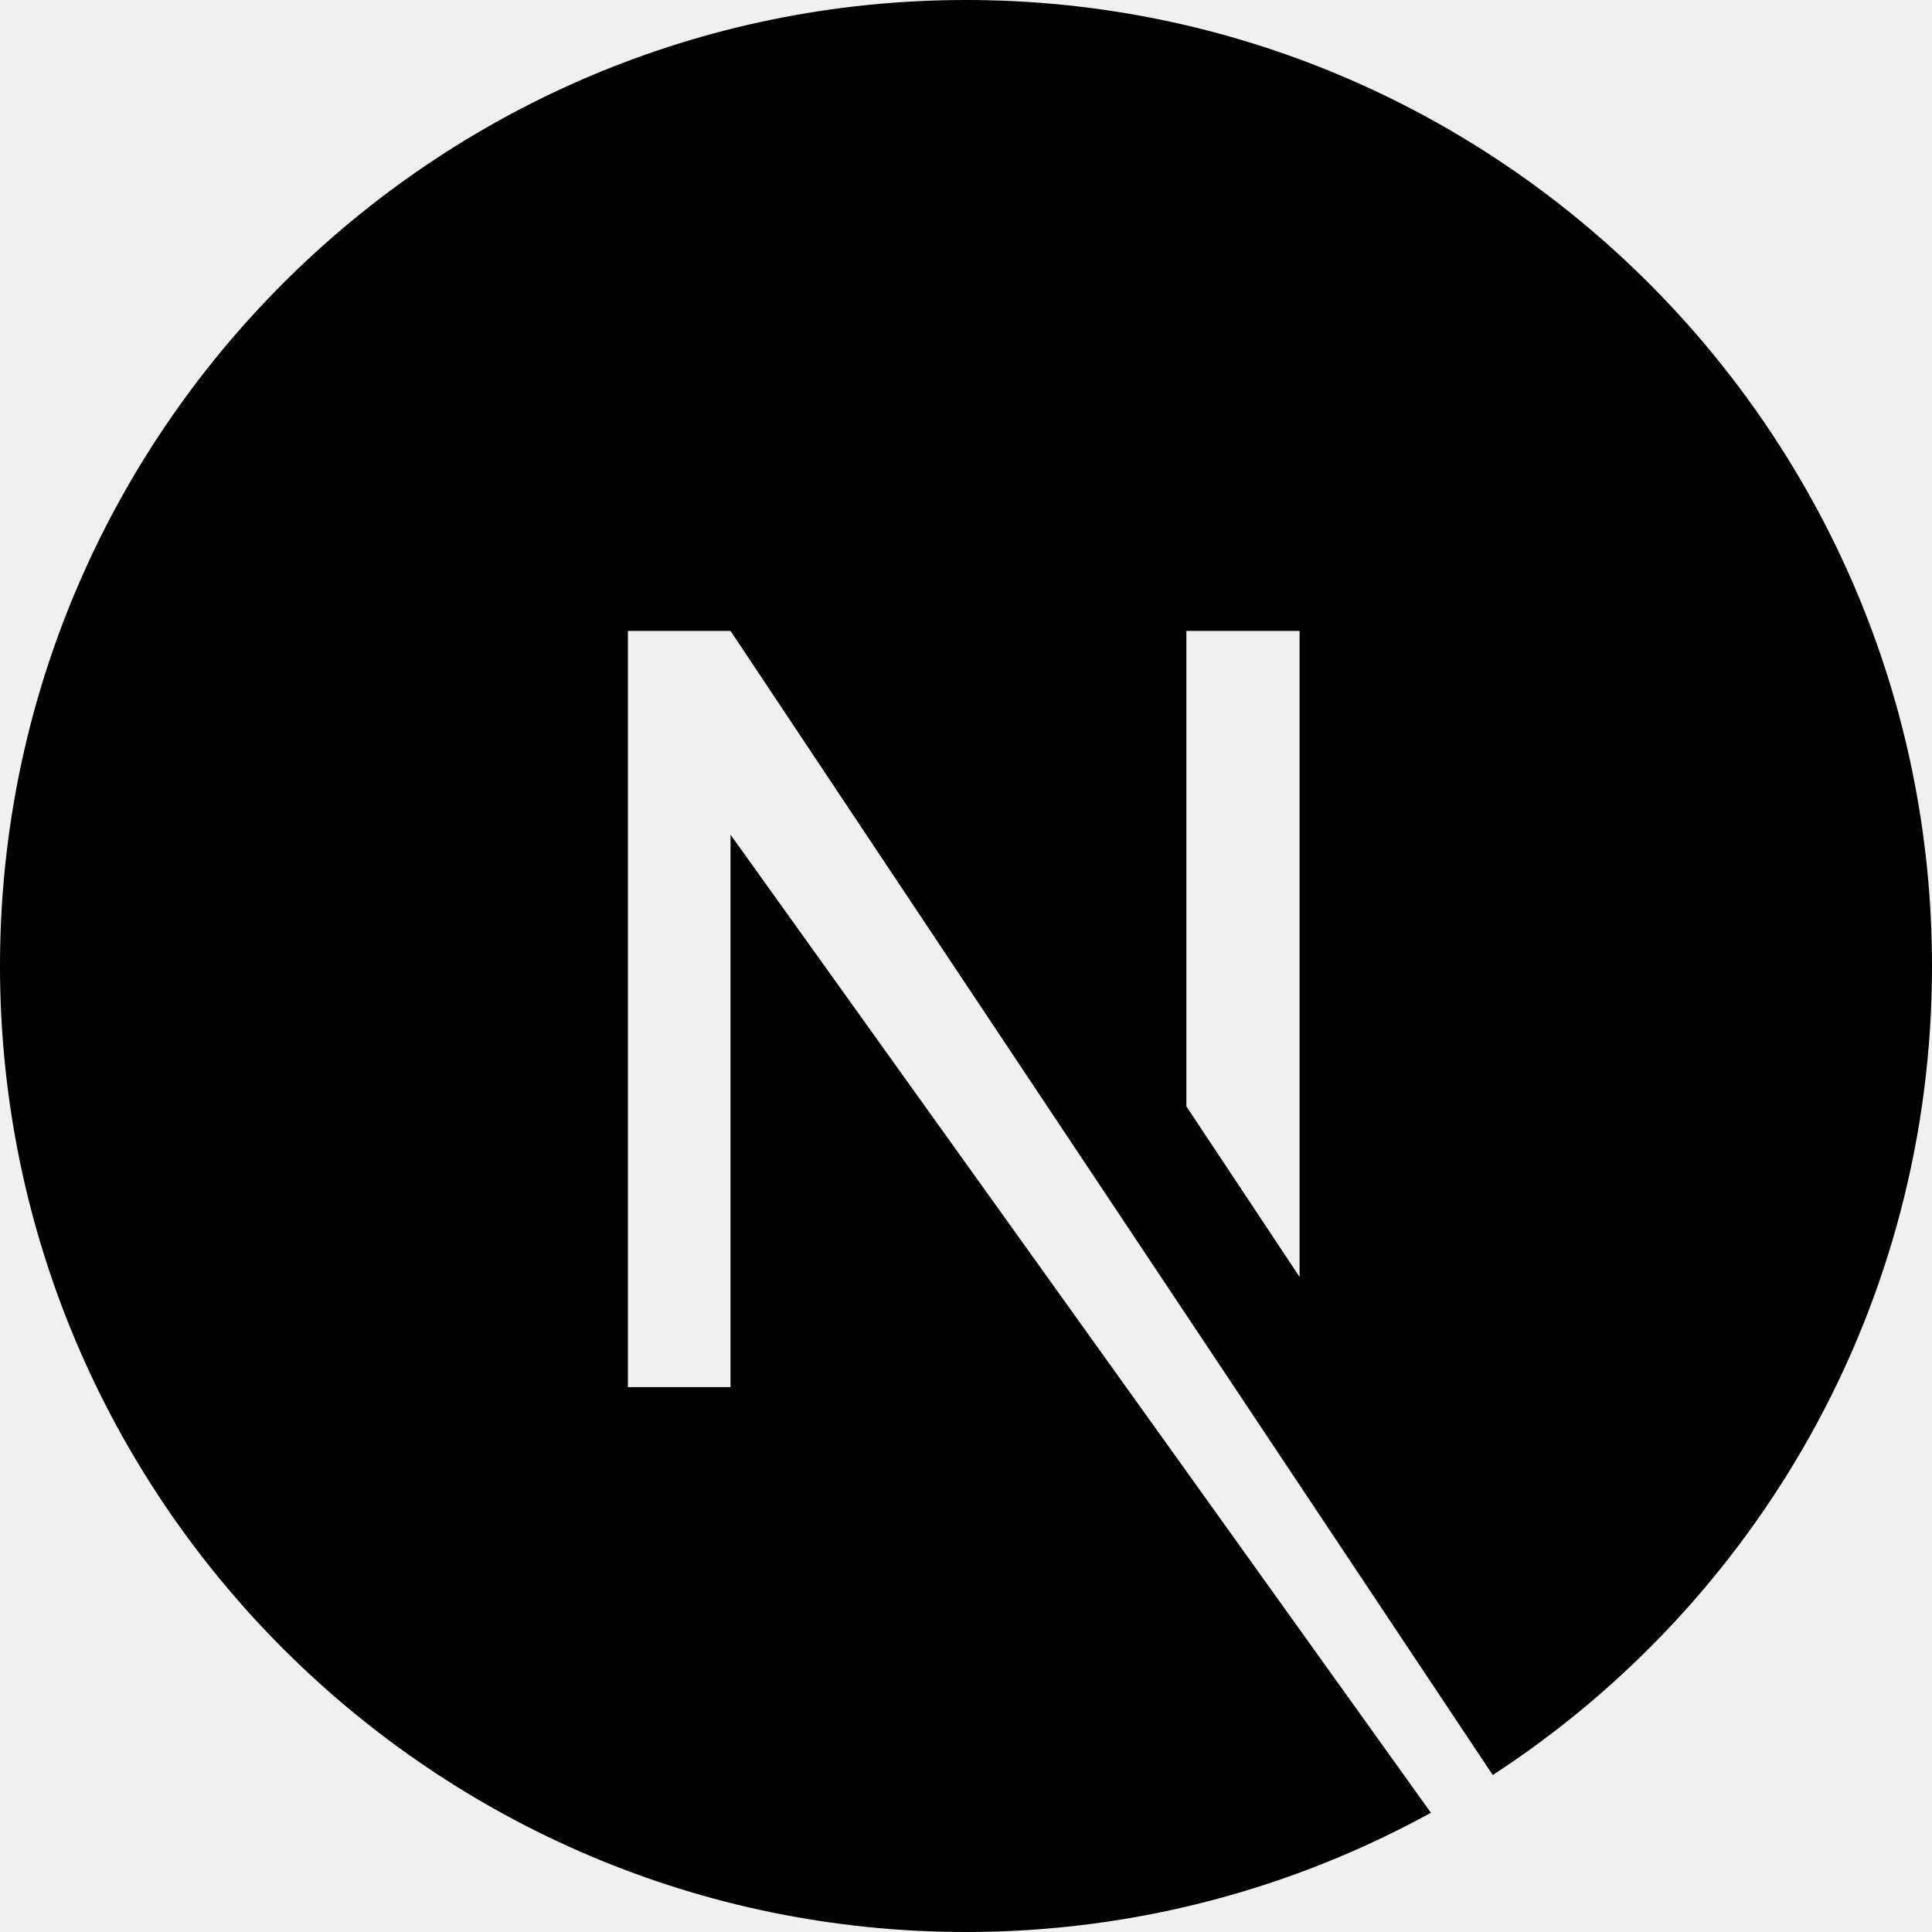
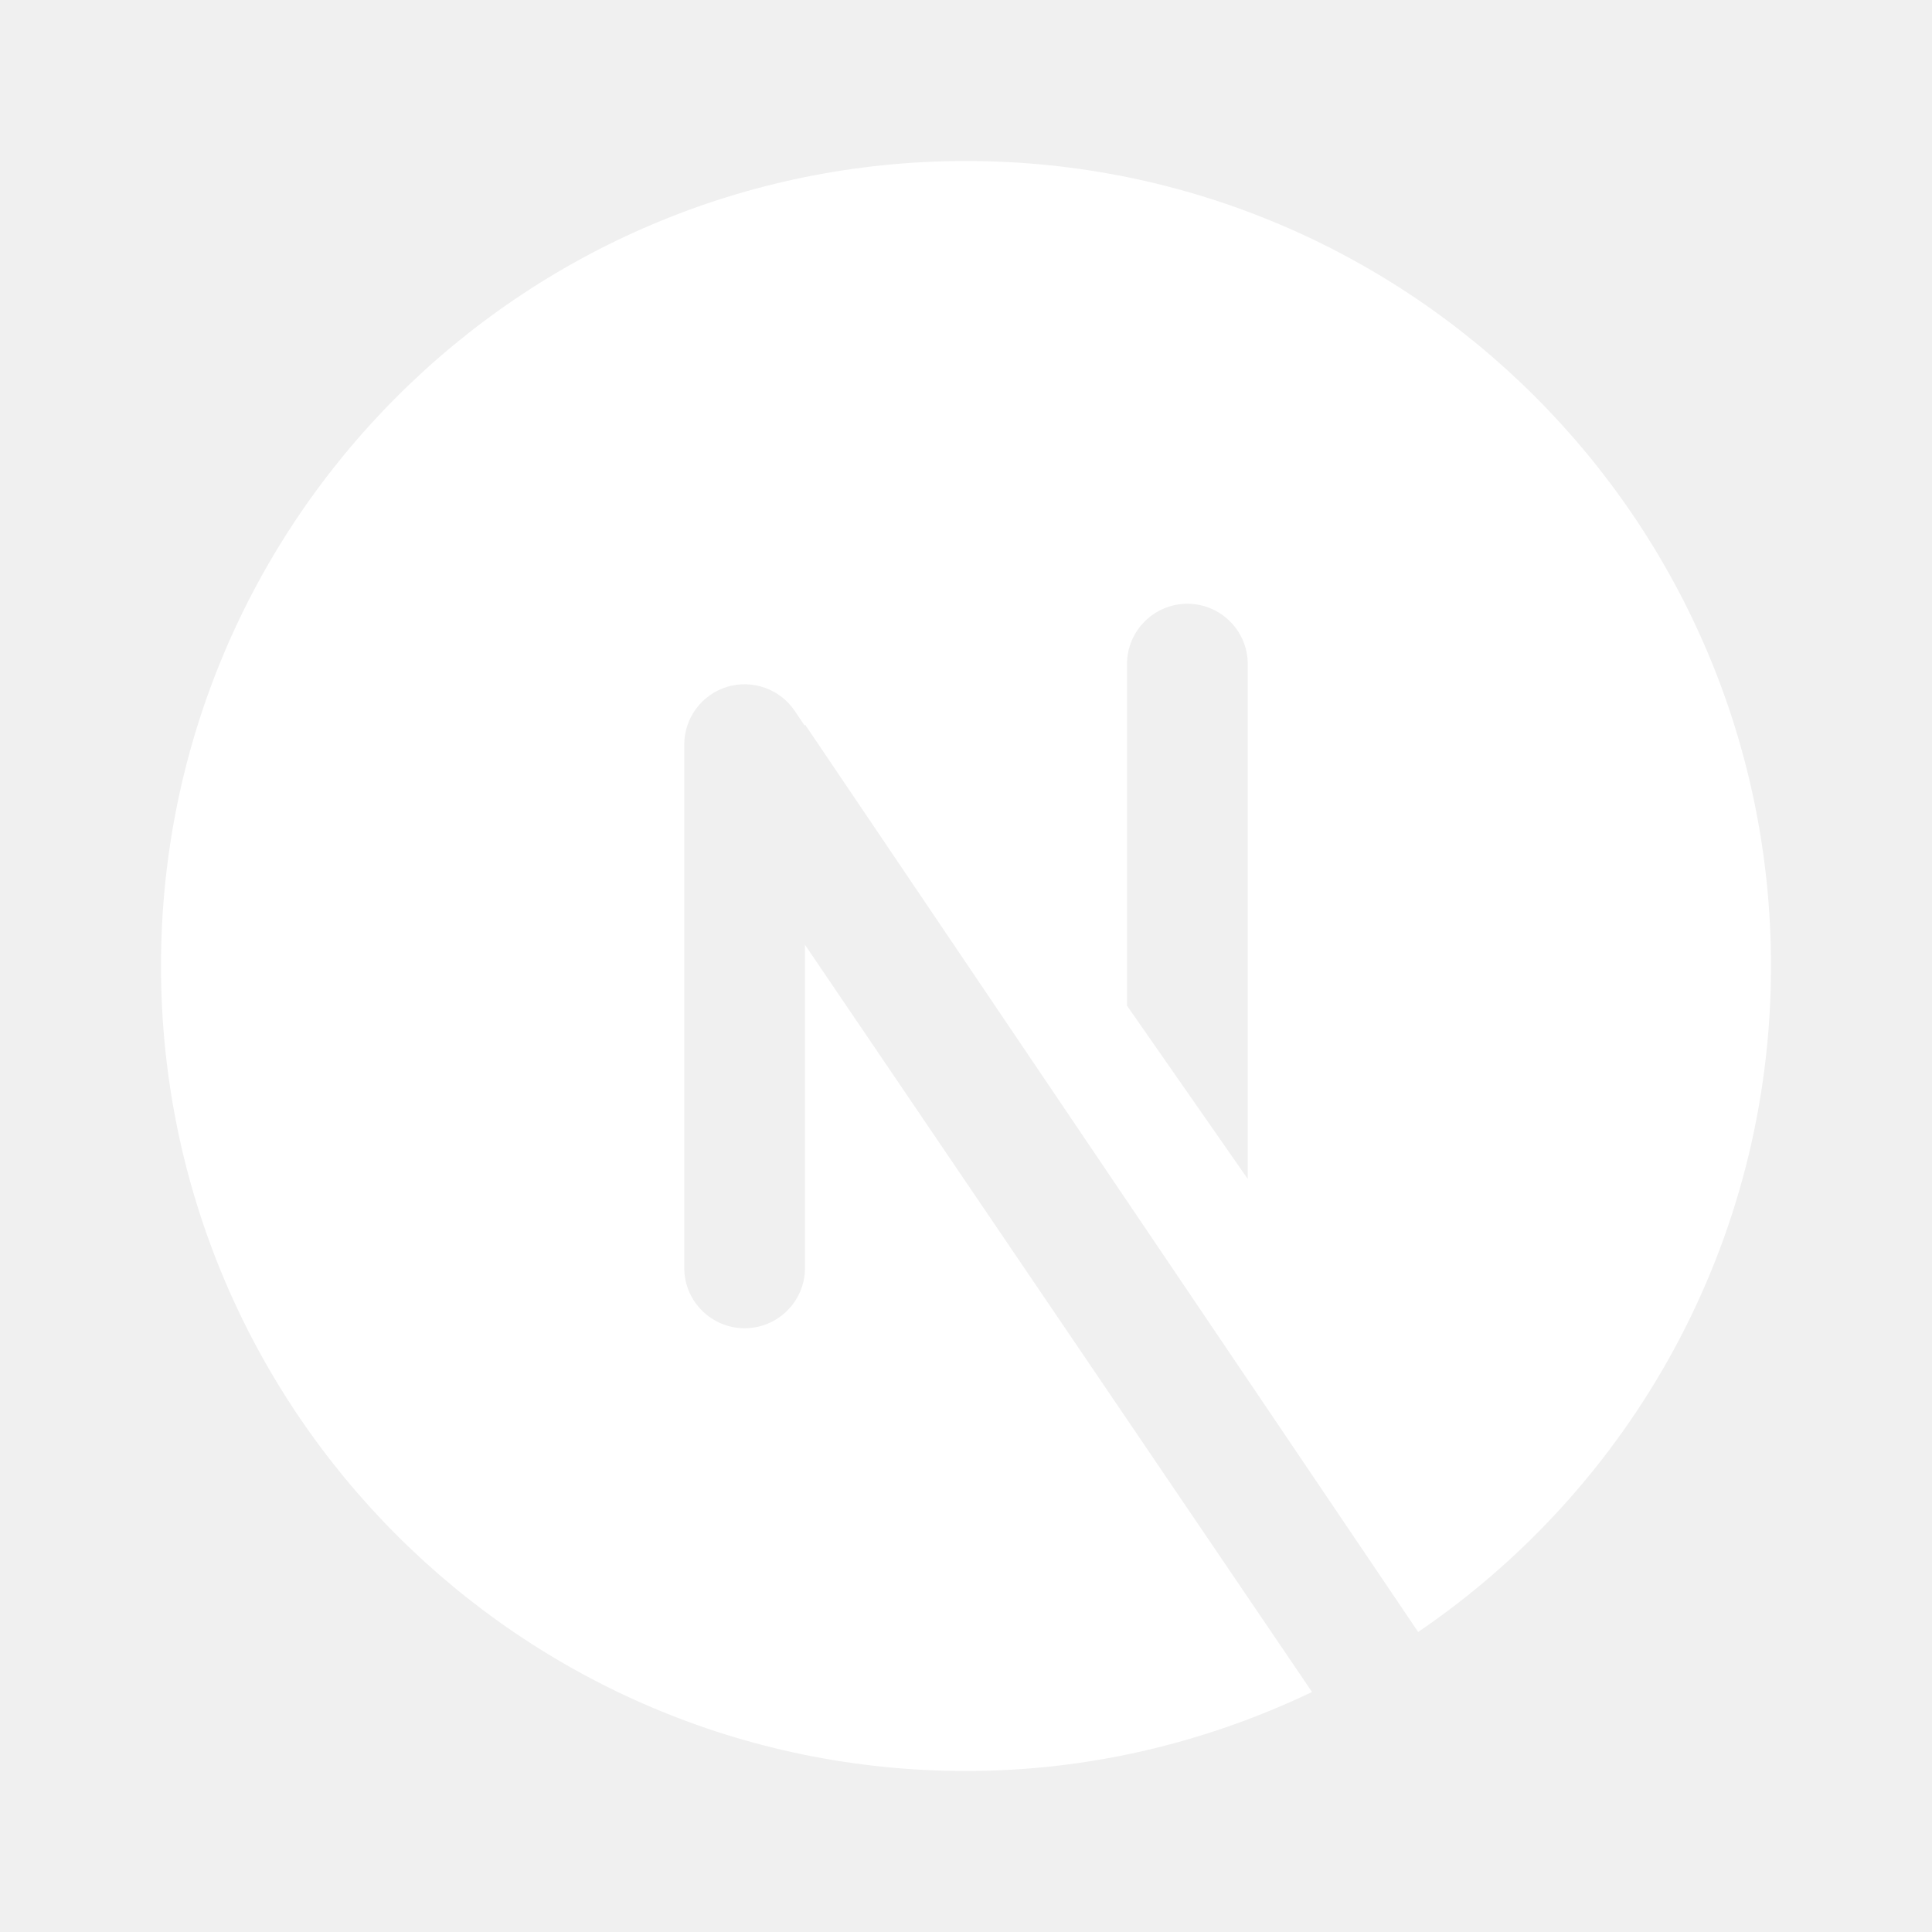
- <svg xmlns="http://www.w3.org/2000/svg" viewBox="0 0 128 128">
-   <path d="M64 0C28.7 0 0 28.7 0 64s28.7 64 64 64c11.2 0 21.7-2.9 30.8-7.9L48.4 55.3v36.6h-6.8V41.8h6.8l50.5 75.8C116.4 106.2 128 86.5 128 64c0-35.3-28.7-64-64-64zm22.1 84.6l-7.5-11.3V41.8h7.5v42.8z" />
+ <svg xmlns="http://www.w3.org/2000/svg" fill="#FFFFFF" viewBox="0 0 48 48" width="150px" height="150px">
+   <path d="M20,23.474V31.5c0,0.828-0.672,1.5-1.5,1.5S17,32.328,17,31.5v-13c0-0.659,0.431-1.241,1.062-1.435 c0.627-0.19,1.314,0.049,1.682,0.596l0.249,0.37L20,18l15.234,22.546C40.524,36.947,44,30.88,44,24c0-11.046-8.954-20-20-20 S4,12.954,4,24s8.954,20,20,20c3.082,0,5.99-0.718,8.597-1.963L20,23.474z M28,16.5c0-0.828,0.672-1.5,1.5-1.5s1.5,0.672,1.5,1.5 v12.79l-3-4.304V16.5z" />
</svg>
